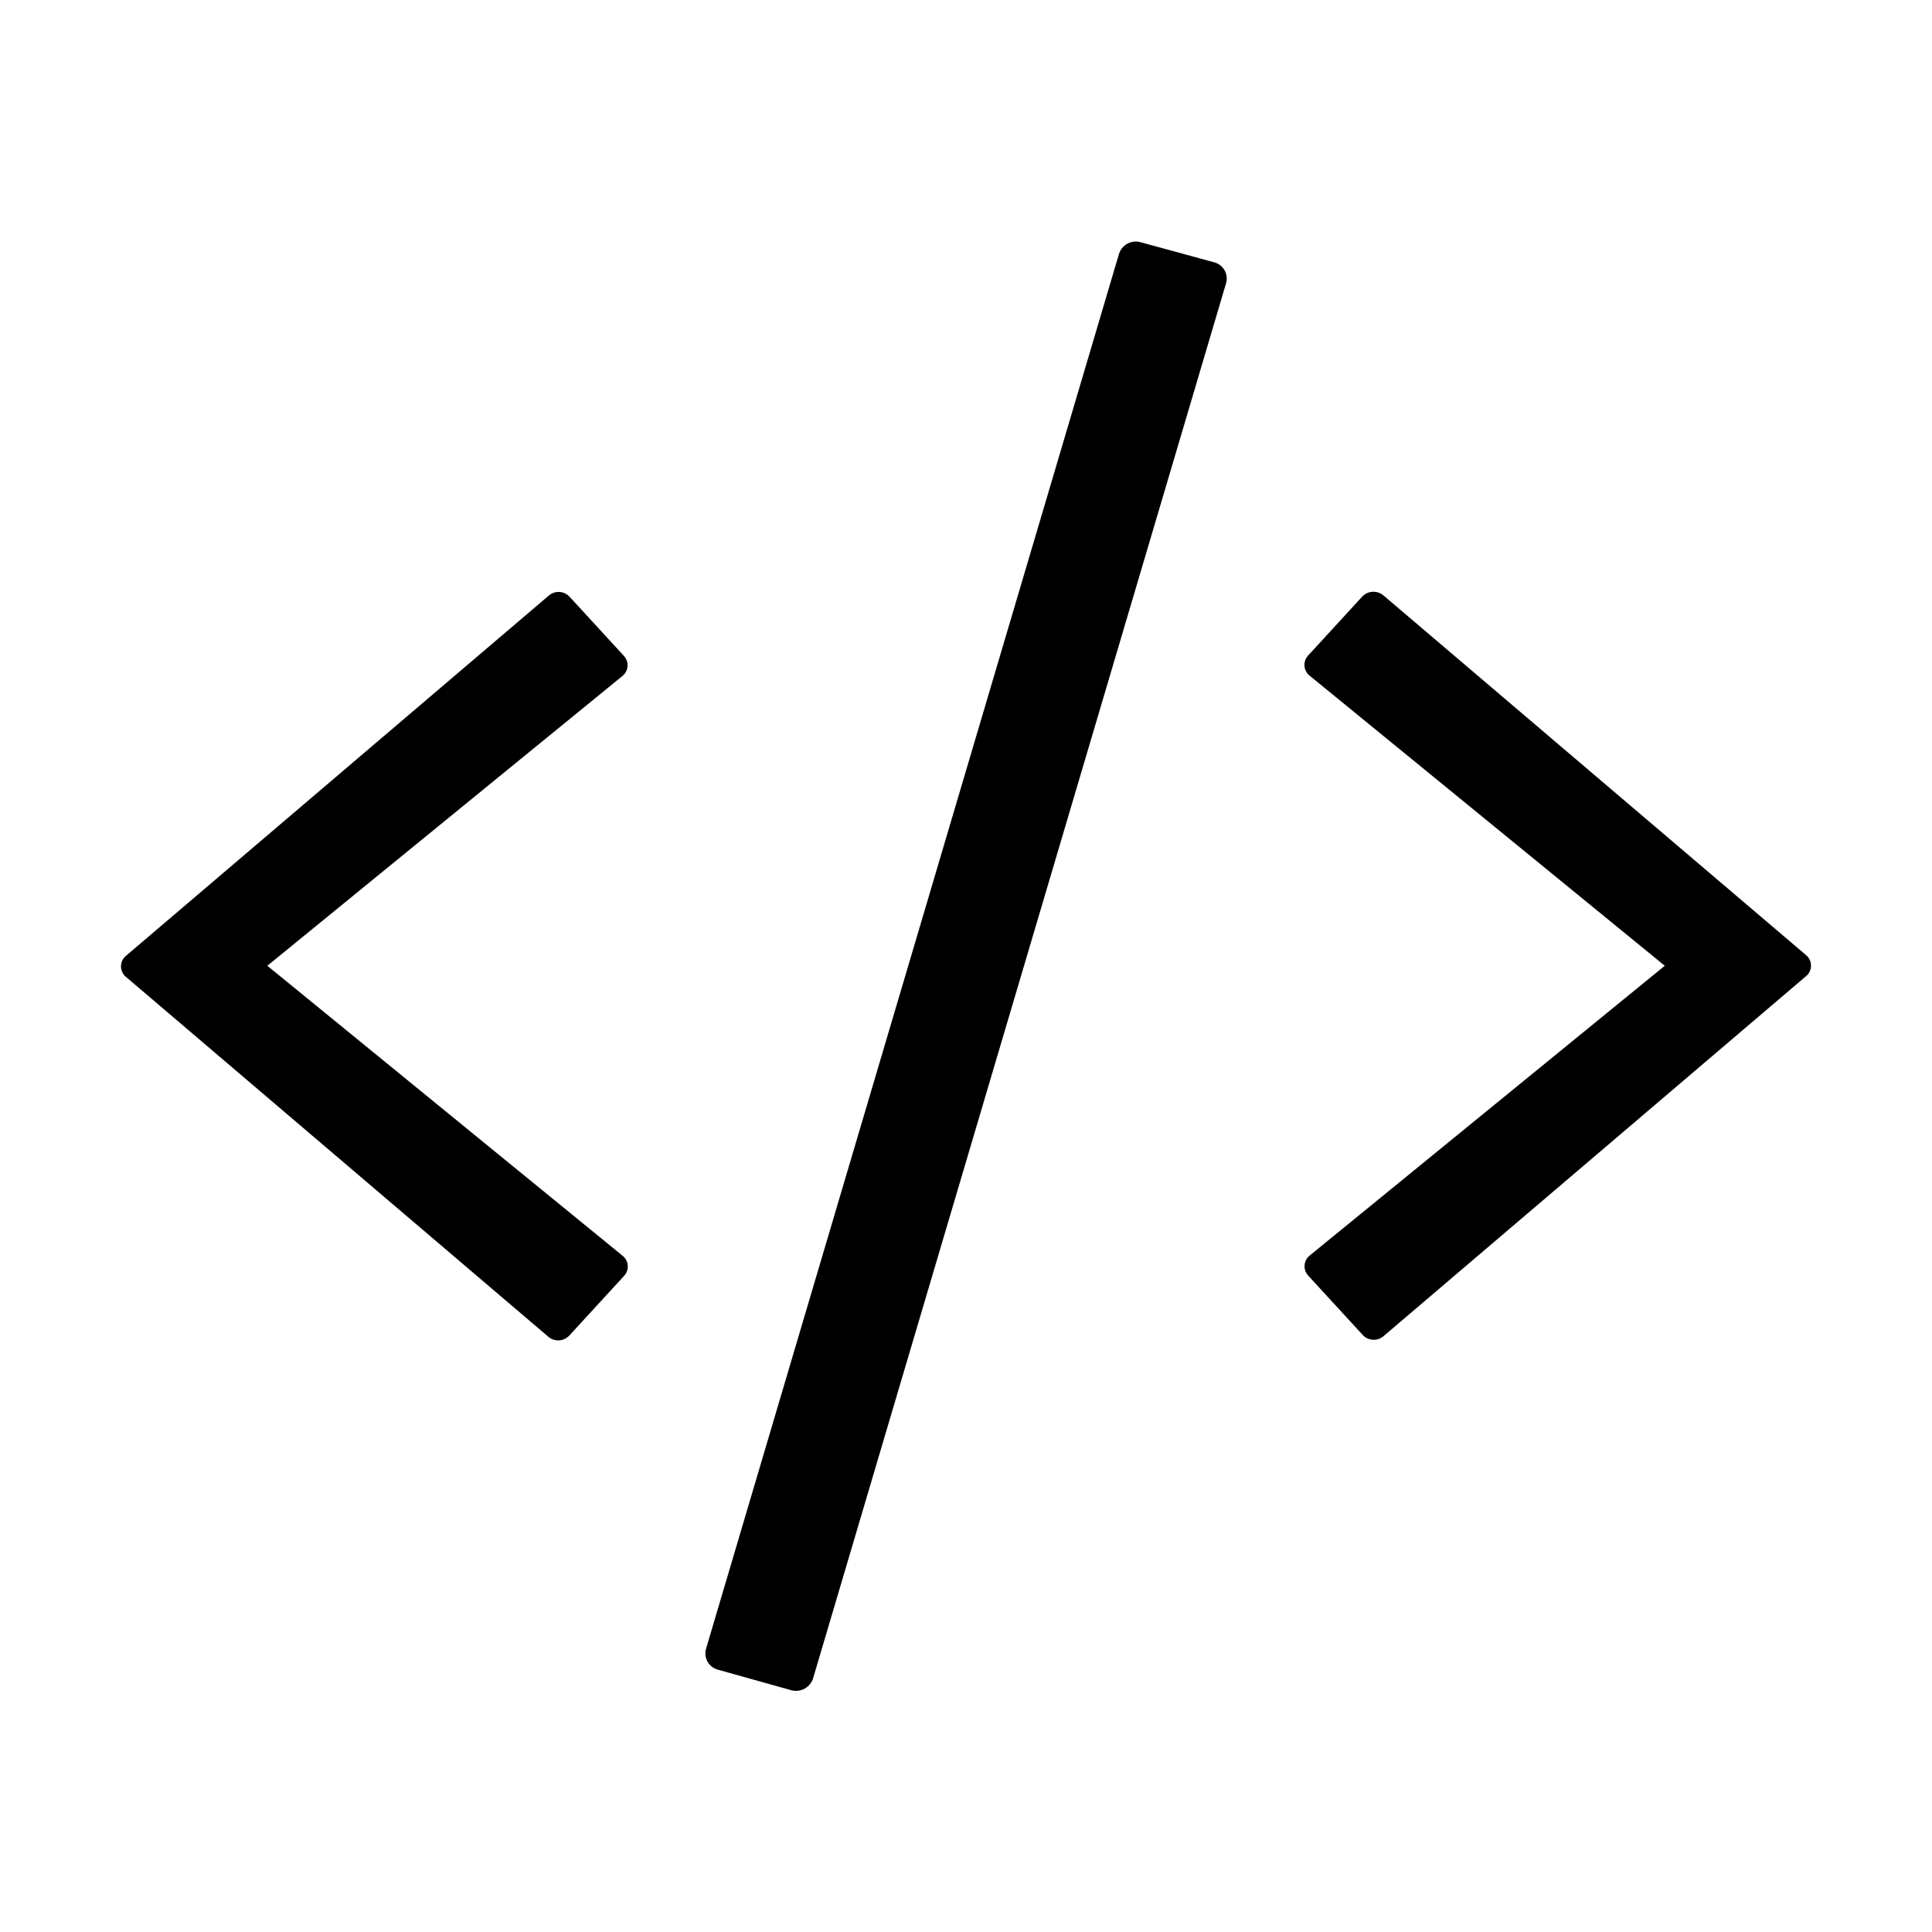
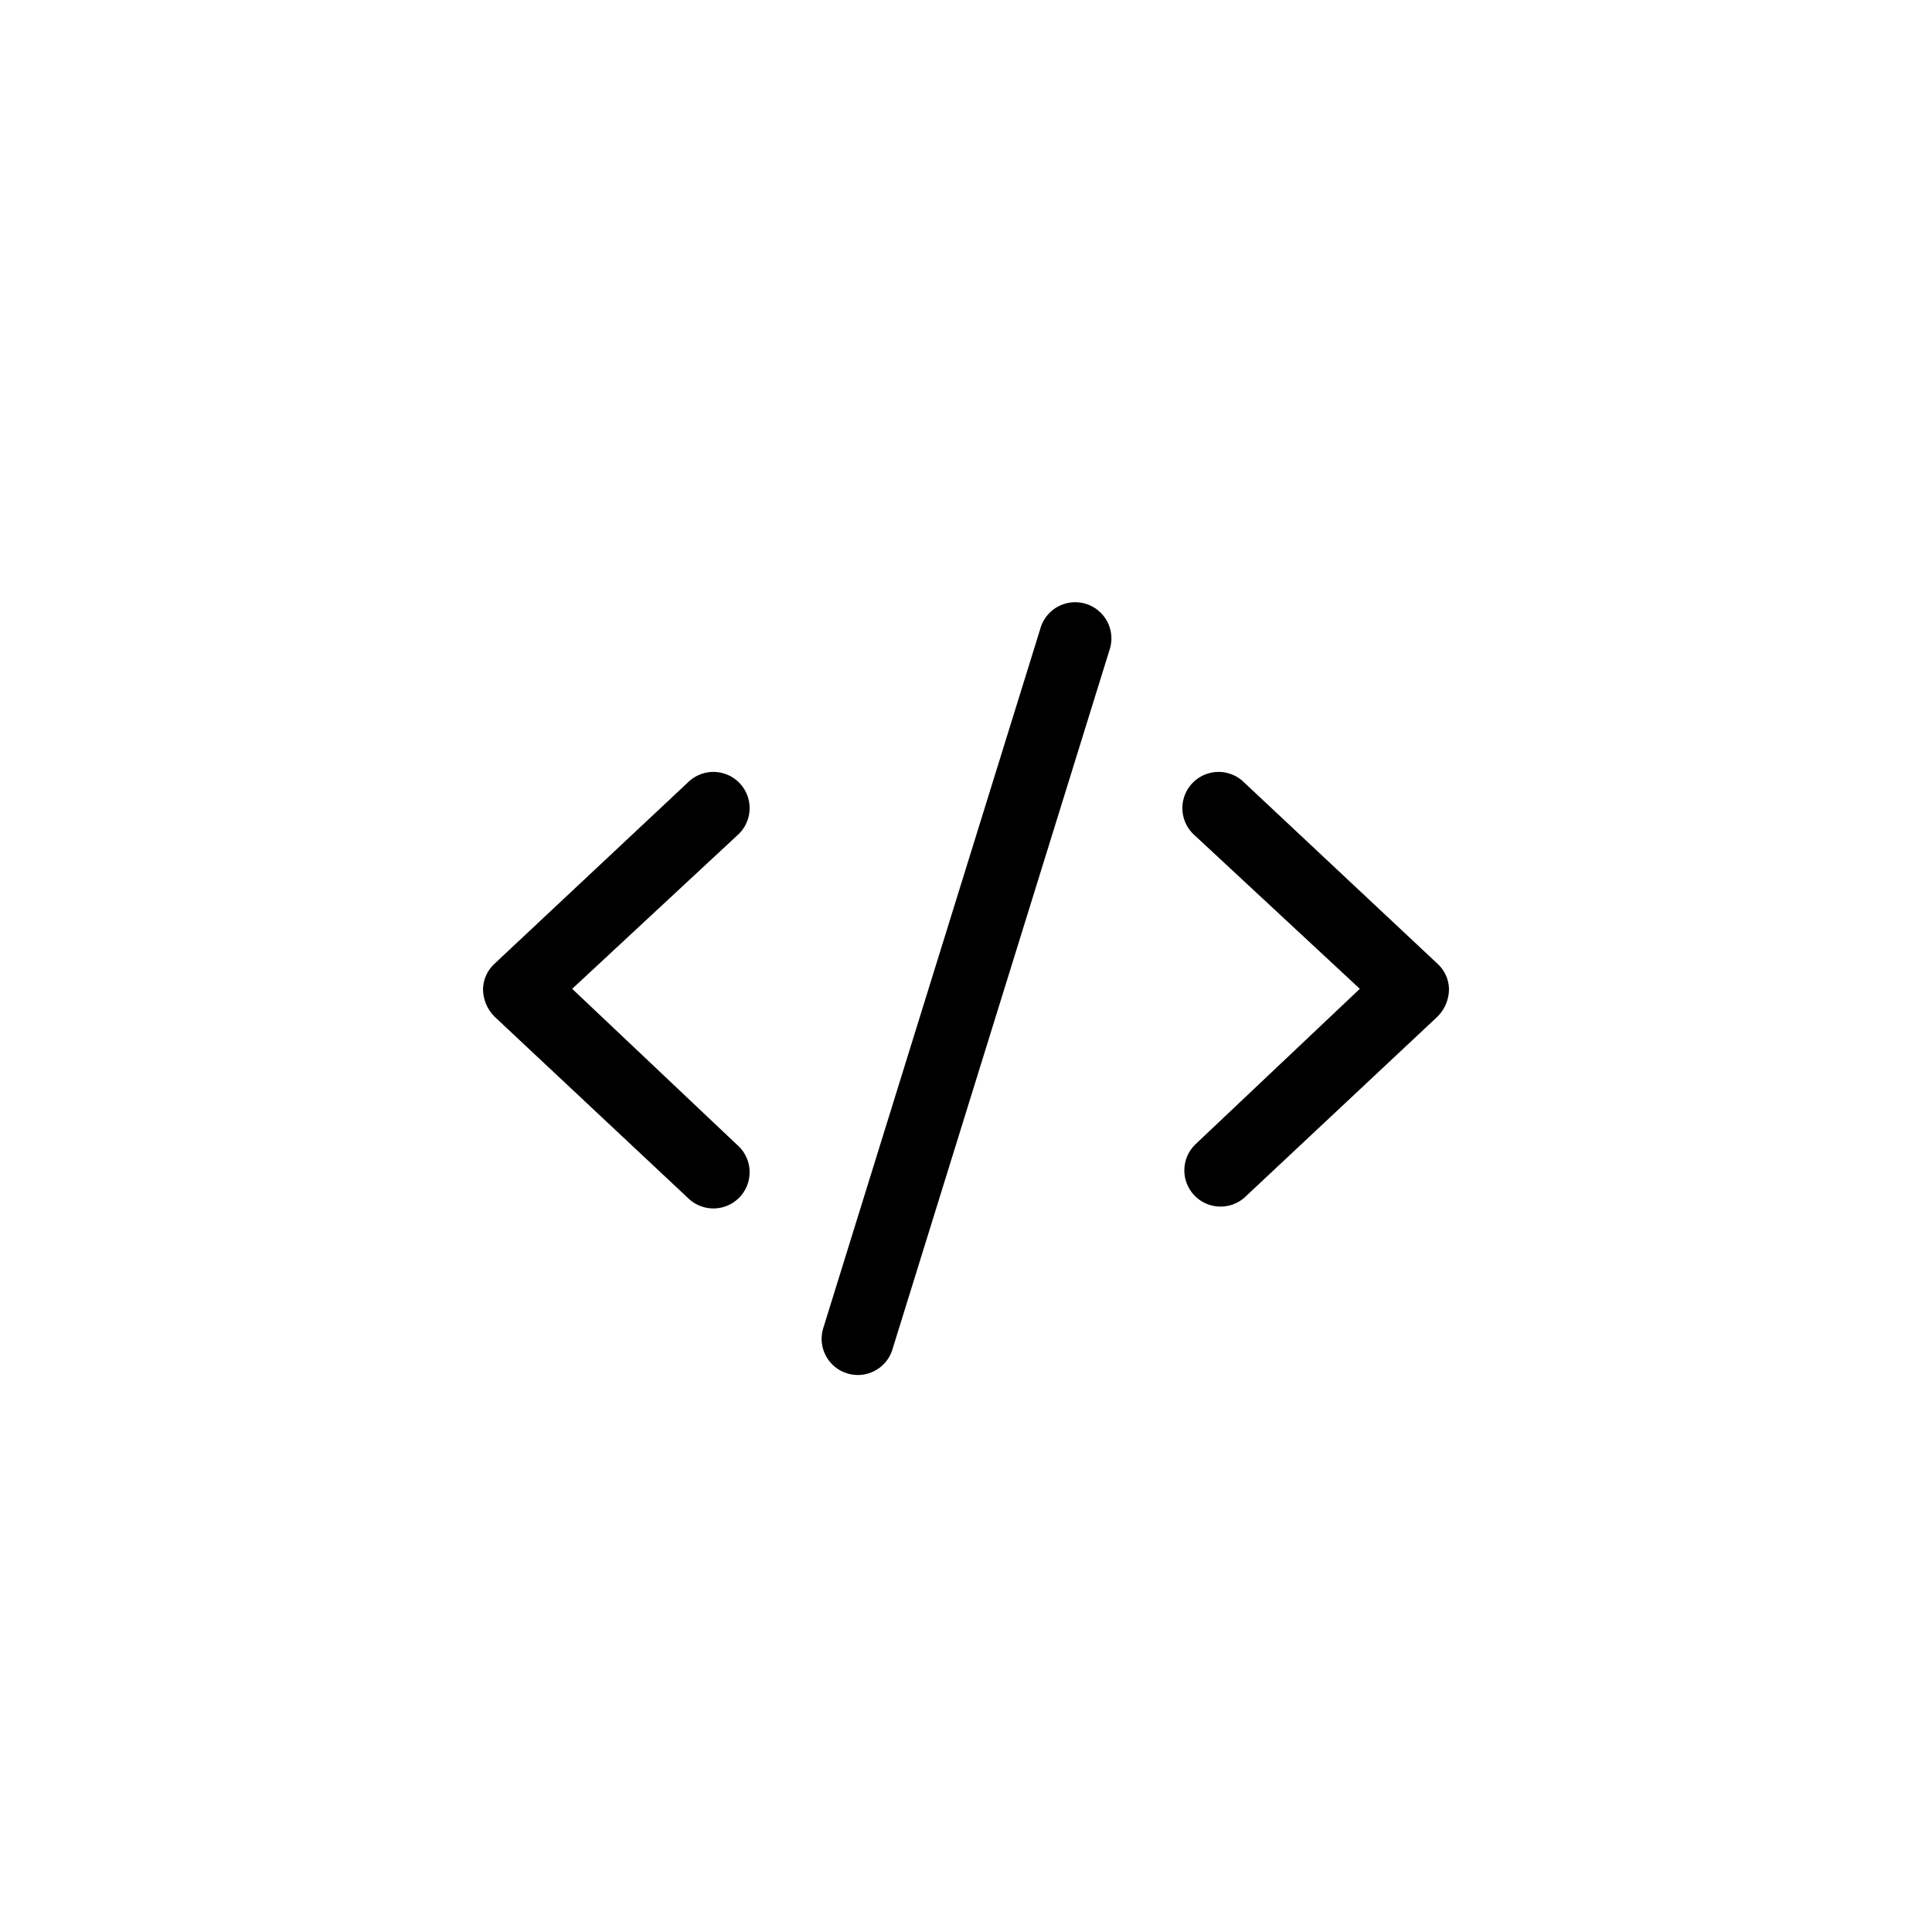
- <svg xmlns="http://www.w3.org/2000/svg" viewBox="0 0 16 16">
-   <defs>
-     <style>.a{fill:"currentcolor";}.b{fill:none;}</style>
-   </defs>
-   <path class="a" d="M-3.447-2a.148.148,0,0,0,.18-.1L.153-13.653a.139.139,0,0,0-.1-.173l-.608-.166a.146.146,0,0,0-.18.1L-4.154-2.343a.139.139,0,0,0,.1.173ZM-5.284-4.94l.45-.49A.114.114,0,0,0-4.847-5.6L-7.787-8l2.941-2.4a.114.114,0,0,0,.012-.166l-.45-.49a.124.124,0,0,0-.173-.009l-3.5,2.982a.113.113,0,0,0,0,.176l3.5,2.982A.126.126,0,0,0-5.284-4.94Zm6.739.009,3.5-2.982a.113.113,0,0,0,0-.176l-3.5-2.979a.128.128,0,0,0-.173.009l-.45.49a.114.114,0,0,0,.012.166L3.786-8,.845-5.6a.114.114,0,0,0-.012.166l.45.49A.124.124,0,0,0,1.455-4.931Z" transform="translate(10.001 15.998)" />
-   <rect class="b" width="16" height="16" />
+ <svg xmlns="http://www.w3.org/2000/svg" id="Icon-iFrame" width="32" height="32" viewBox="0 0 32 32">
+   <rect id="Rectangle_8155" data-name="Rectangle 8155" width="32" height="32" fill="none" />
+   <path id="code-regular" d="M10.373.77l-3.6,11.6a.6.6,0,0,1-1.145-.355l3.6-11.6A.6.6,0,1,1,10.373.77ZM12.61,2.955l3.2,3A.583.583,0,0,1,16,6.37a.645.645,0,0,1-.19.46l-3.2,3a.6.6,0,0,1-.82-.875L14.523,6.37,11.79,3.83a.6.6,0,1,1,.82-.875Zm-8.4.875L1.477,6.37,4.21,8.955a.6.6,0,1,1-.82.875l-3.2-3A.651.651,0,0,1,0,6.37a.589.589,0,0,1,.19-.415l3.2-3a.6.6,0,1,1,.82.875Z" transform="translate(8 10.008)" />
</svg>
